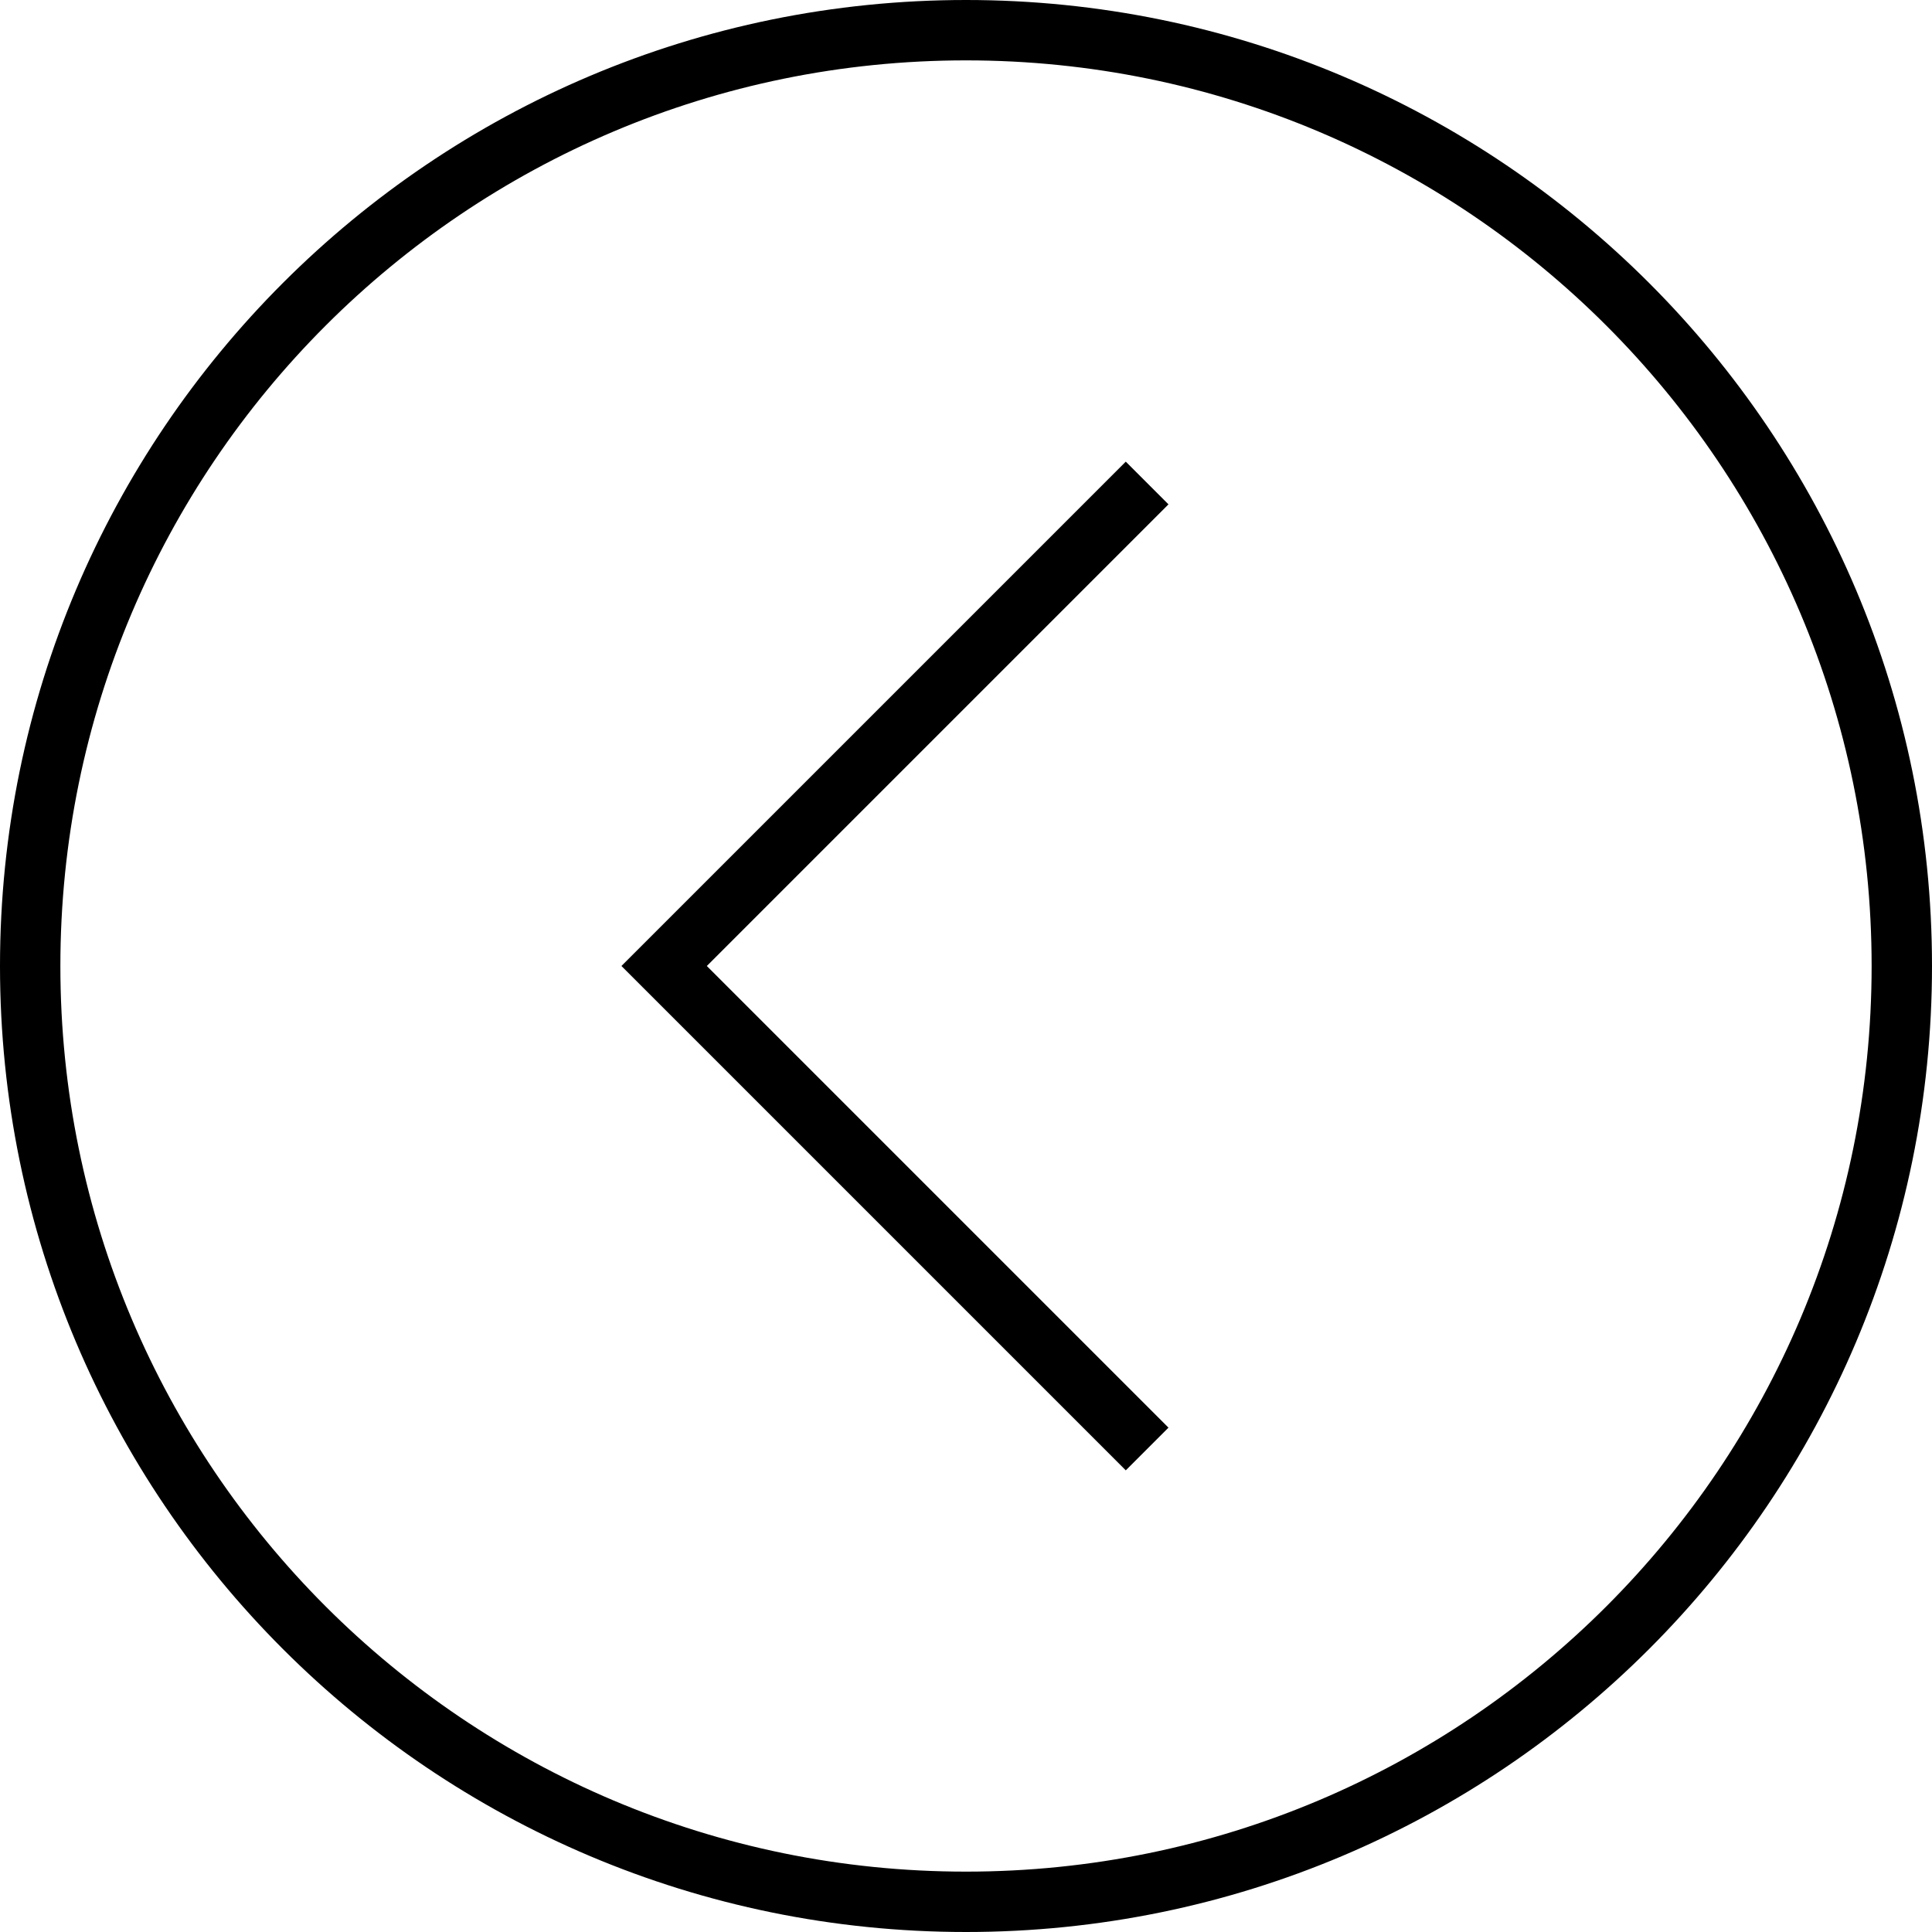
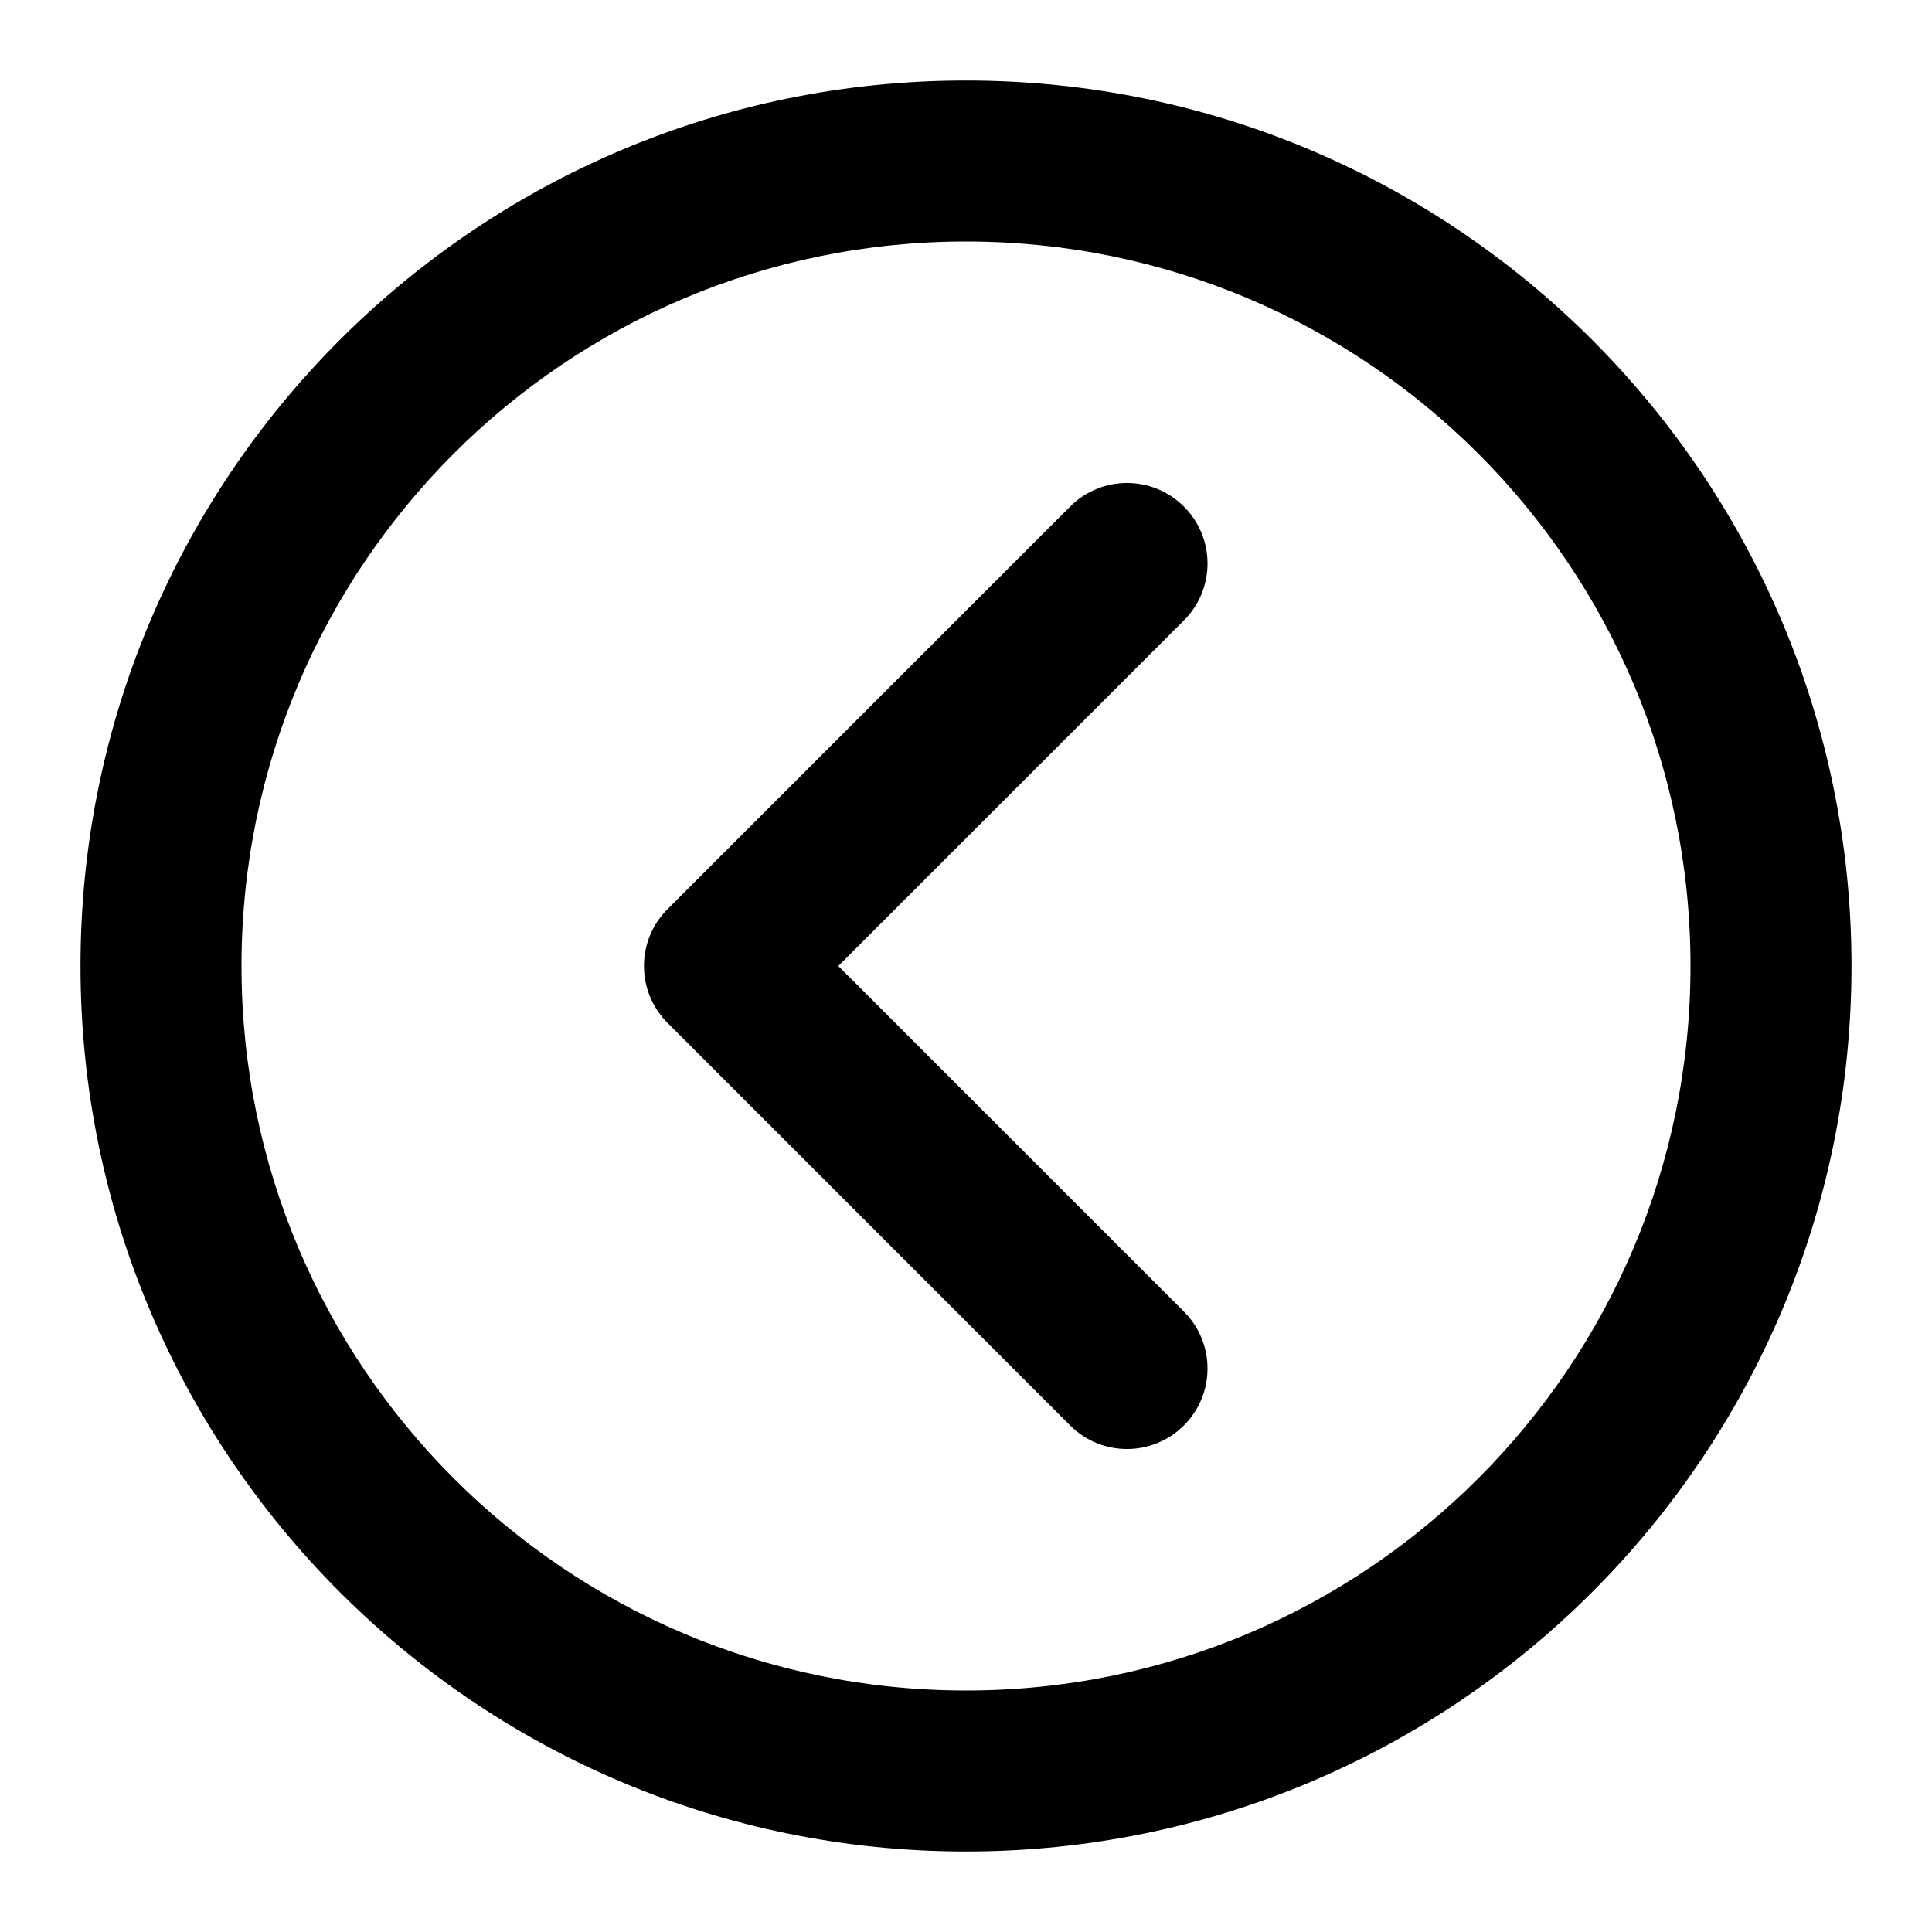
- <svg xmlns="http://www.w3.org/2000/svg" width="32" height="32" viewBox="0 0 32 32" fill="none">
-   <path d="M19 24L11 16L19 8" stroke="currentColor" />
-   <circle cx="16" cy="16" r="15.5" stroke="currentColor" />
+ <svg xmlns="http://www.w3.org/2000/svg" width="800px" height="800px" viewBox="0 0 24 24" fill="none">
+   <path fill-rule="evenodd" clip-rule="evenodd" d="M3 12C3 7.029 7.029 3 12 3C16.971 3 21 7.029 21 12C21 16.971 16.971 21 12 21C7.029 21 3 16.971 3 12ZM12 1C5.925 1 1 5.925 1 12C1 18.075 5.925 23 12 23C18.075 23 23 18.075 23 12C23 5.925 18.075 1 12 1ZM14.707 7.707C15.098 7.317 15.098 6.683 14.707 6.293C14.317 5.902 13.683 5.902 13.293 6.293L8.293 11.293C7.902 11.683 7.902 12.317 8.293 12.707L13.293 17.707C13.683 18.098 14.317 18.098 14.707 17.707C15.098 17.317 15.098 16.683 14.707 16.293L10.414 12L14.707 7.707Z" fill="#000000" />
</svg>
